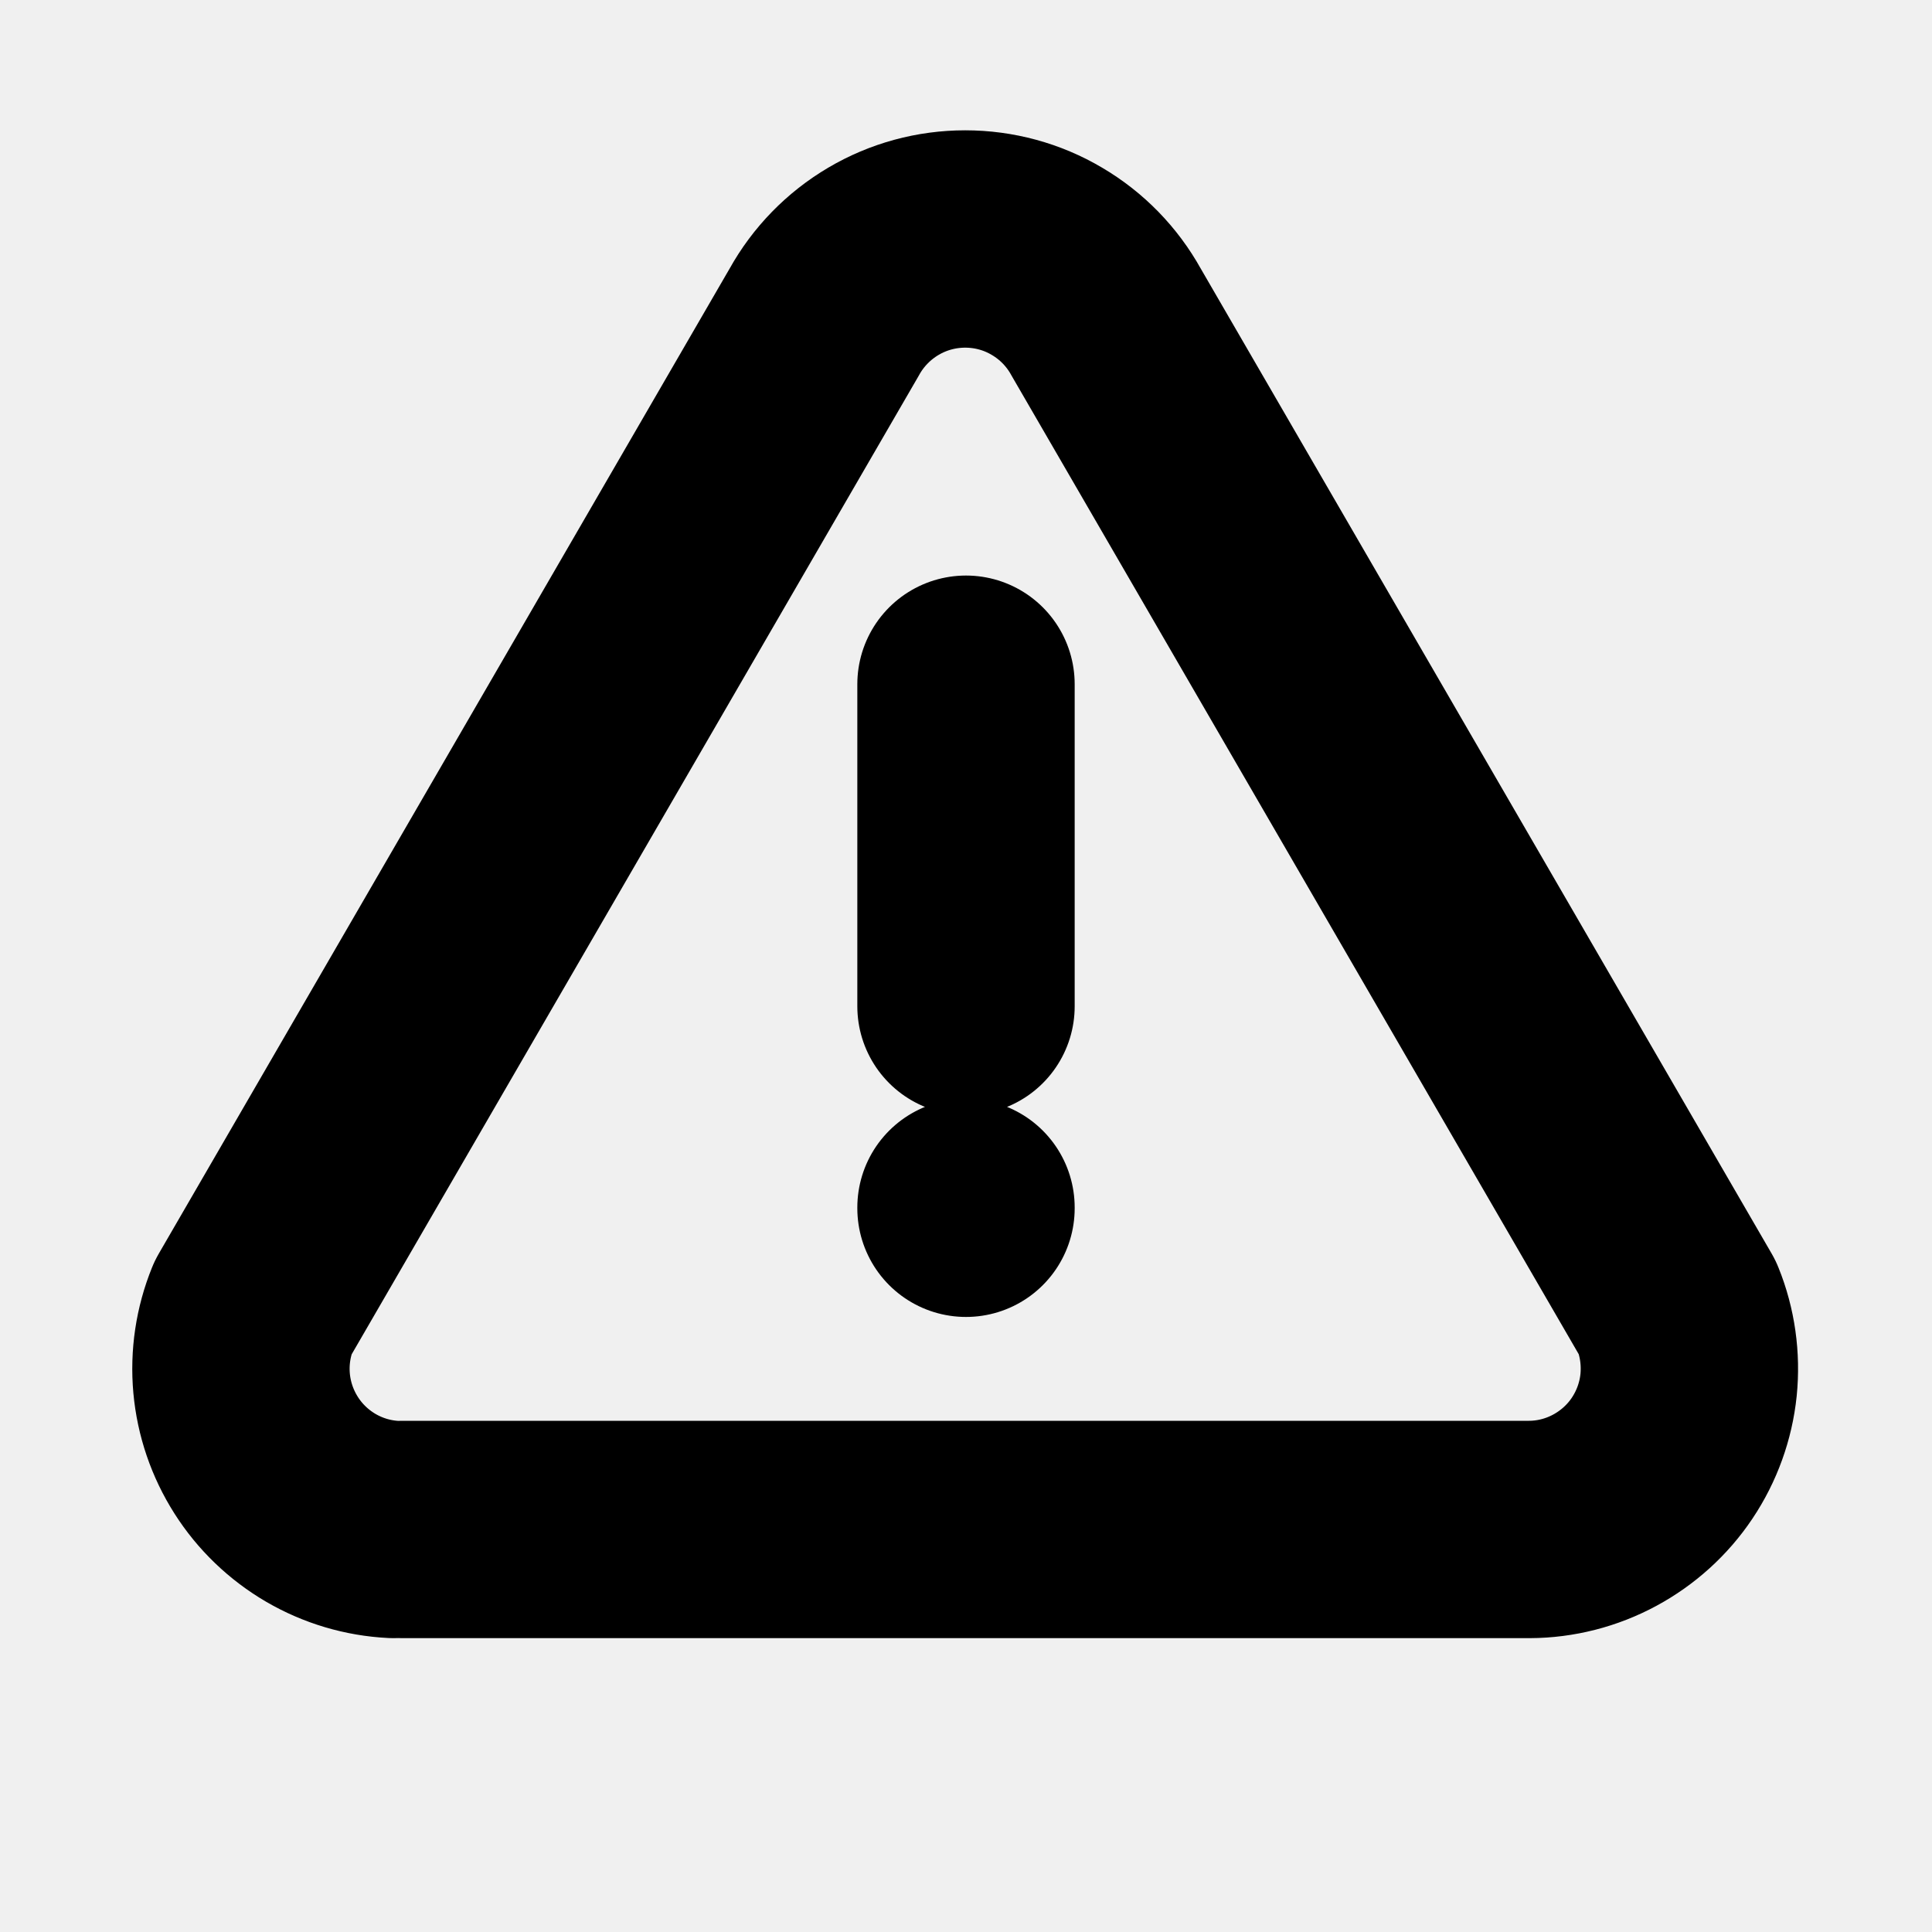
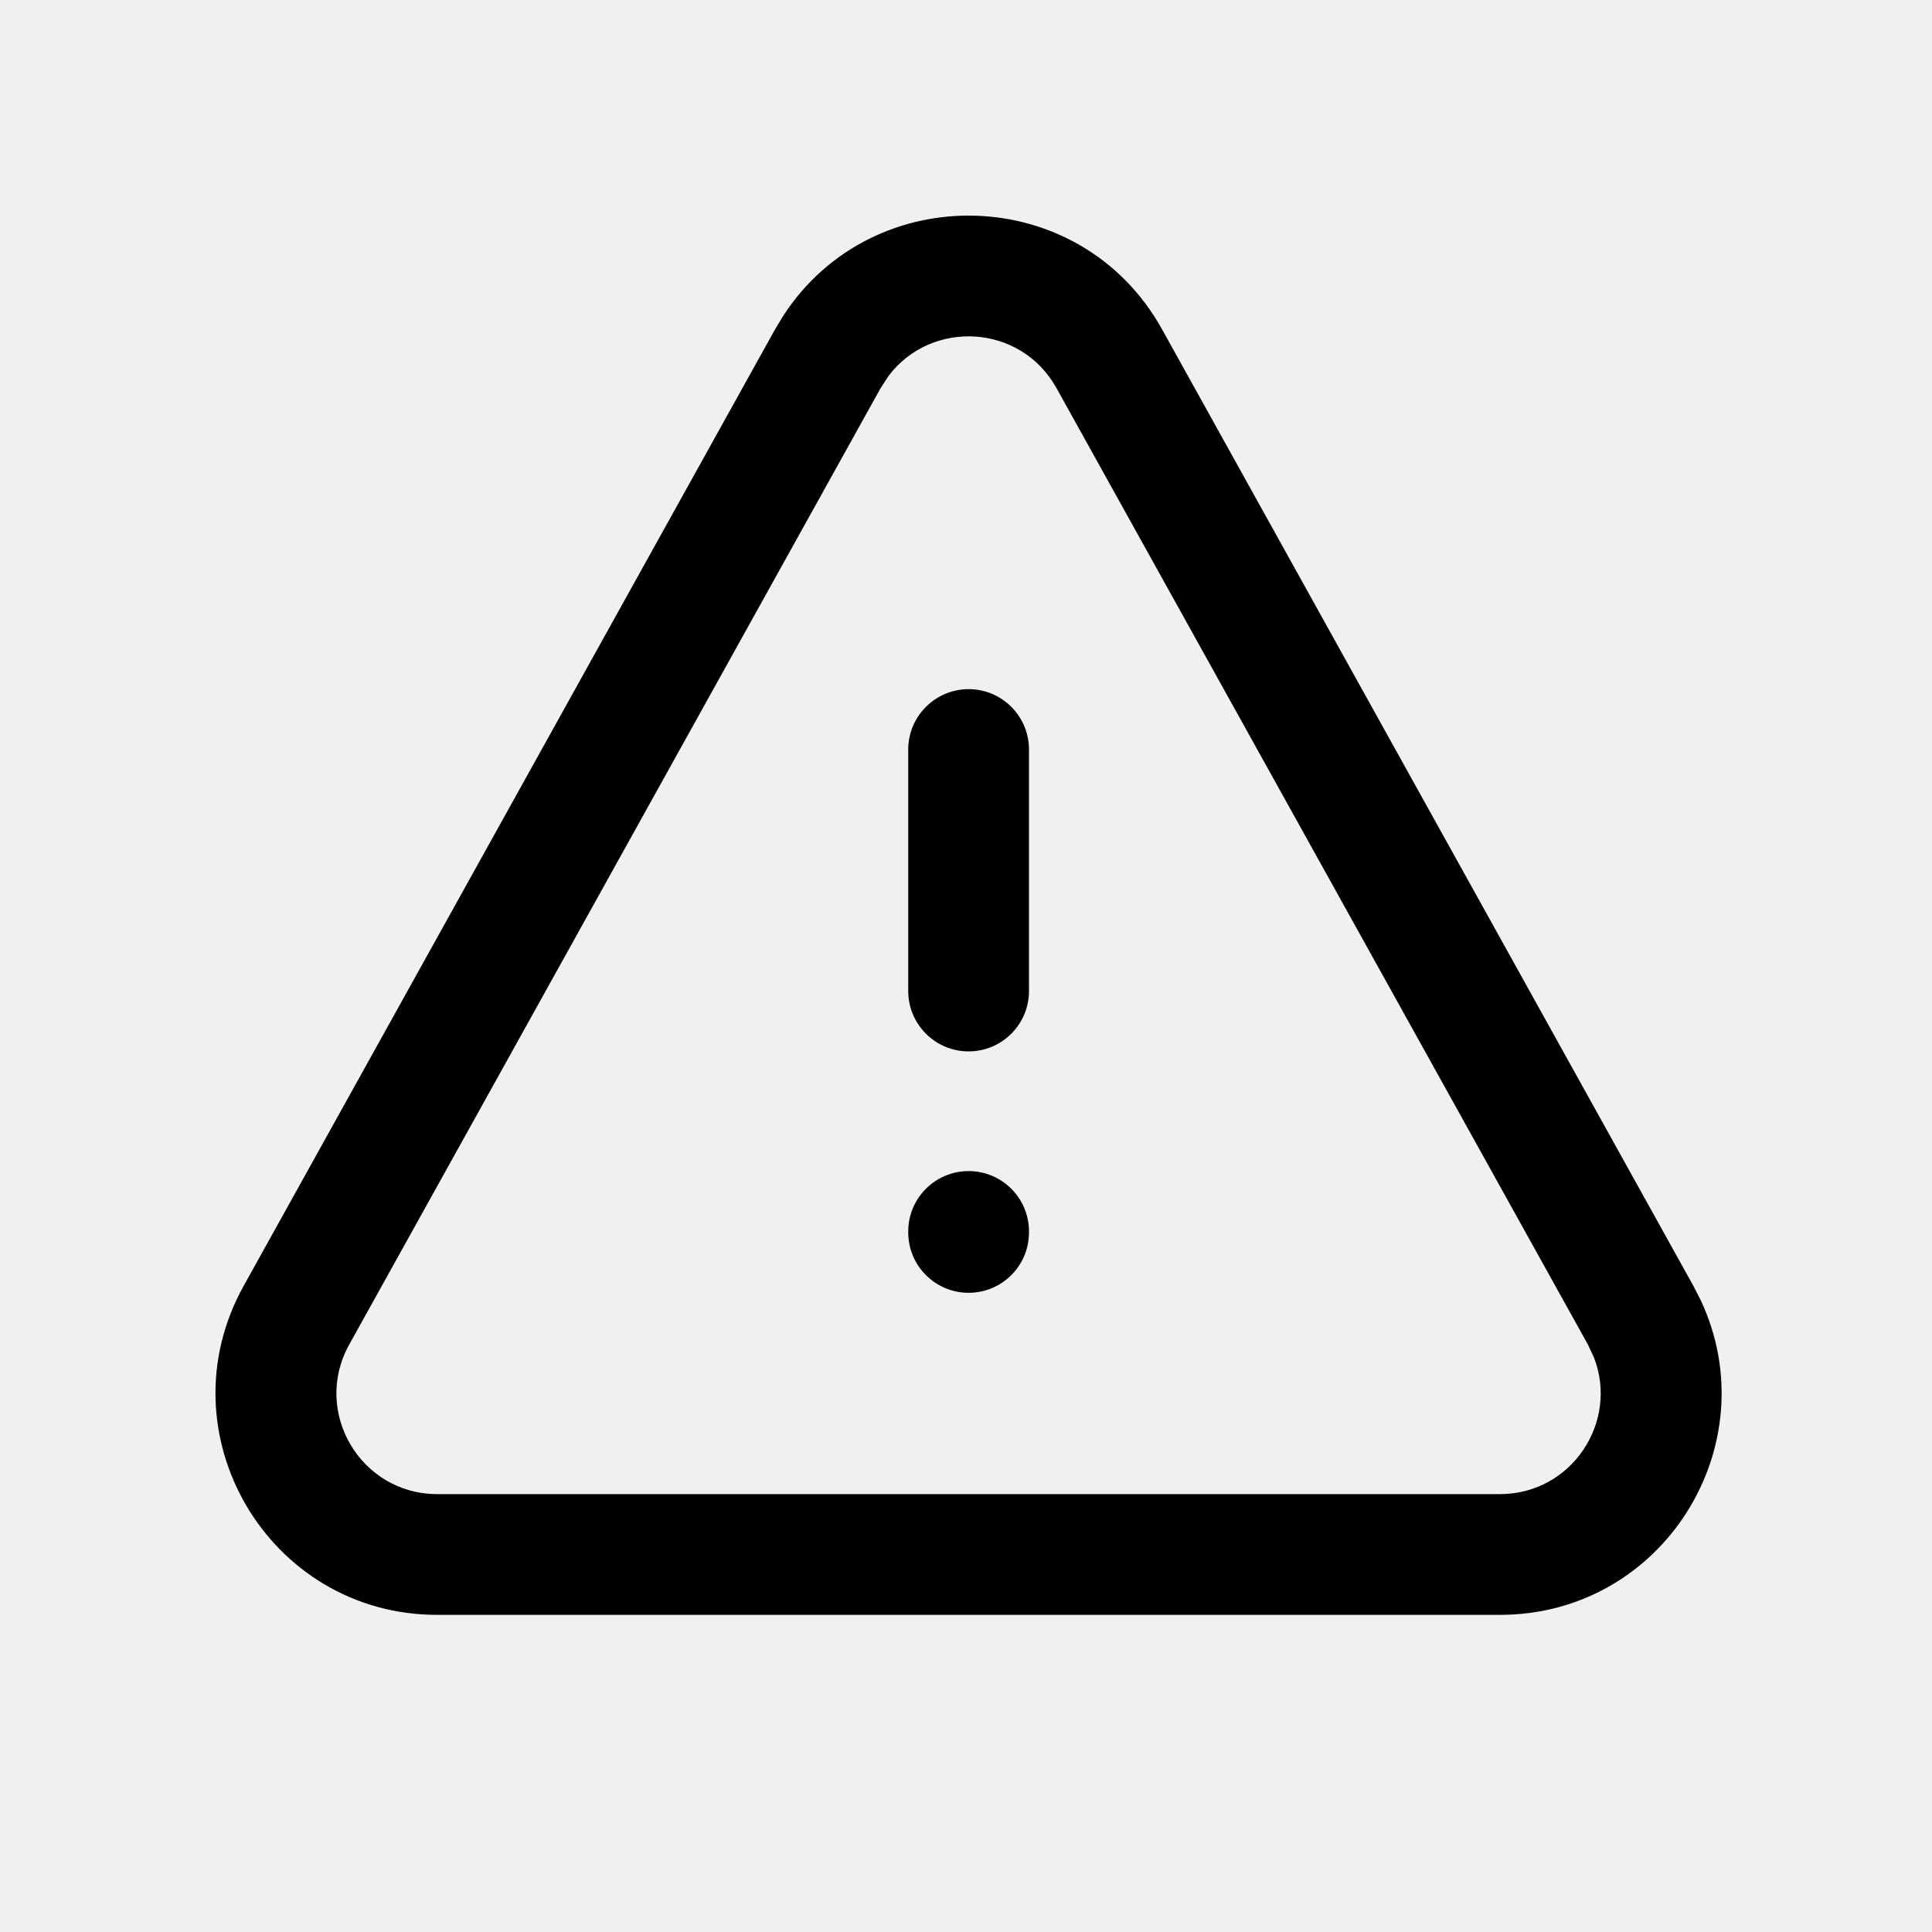
<svg xmlns="http://www.w3.org/2000/svg" width="20" height="20" viewBox="0 0 20 20" fill="none">
-   <g clip-path="url(#clip0_2751_36520)">
-     <path d="M10 7.083V10.417M10 12.5V12.508" stroke="currentColor" stroke-width="2.25" stroke-linecap="round" stroke-linejoin="round" />
-     <path d="M4.167 15.833H15.833C16.105 15.832 16.373 15.763 16.612 15.634C16.851 15.505 17.056 15.32 17.207 15.094C17.358 14.868 17.452 14.608 17.48 14.338C17.507 14.067 17.469 13.794 17.367 13.542L11.45 3.333C11.306 3.073 11.095 2.856 10.838 2.705C10.582 2.553 10.289 2.474 9.992 2.474C9.694 2.474 9.402 2.553 9.145 2.705C8.889 2.856 8.677 3.073 8.533 3.333L2.617 13.542C2.517 13.788 2.477 14.055 2.501 14.319C2.525 14.584 2.612 14.839 2.755 15.064C2.897 15.288 3.092 15.475 3.321 15.609C3.551 15.743 3.809 15.82 4.075 15.833" stroke="currentColor" stroke-width="2.25" stroke-linecap="round" stroke-linejoin="round" />
-   </g>
-   <defs>
-     <clipPath id="clip0_2751_36520">
-       <rect width="20" height="20" fill="white" />
-     </clipPath>
-   </defs>
+   <path d="M8.109 3.268C9.036 1.841 11.184 1.888 12.03 3.41L17.53 13.312L17.604 13.456C18.31 14.955 17.22 16.717 15.527 16.717H4.526C2.778 16.717 1.674 14.839 2.522 13.312L8.023 3.41L8.109 3.268ZM10.937 4.018C10.565 3.348 9.639 3.306 9.198 3.892L9.116 4.018L3.615 13.919C3.229 14.613 3.731 15.467 4.526 15.467H15.527C16.272 15.467 16.76 14.717 16.5 14.051L16.438 13.919L10.937 4.018ZM9.402 12.758V12.748C9.402 12.403 9.682 12.123 10.027 12.123C10.372 12.123 10.652 12.403 10.652 12.748V12.758C10.652 13.103 10.372 13.383 10.027 13.383C9.682 13.383 9.402 13.103 9.402 12.758ZM9.402 10.259V7.759C9.402 7.414 9.682 7.135 10.027 7.134C10.372 7.134 10.652 7.414 10.652 7.759V10.259C10.652 10.604 10.372 10.884 10.027 10.884C9.682 10.884 9.402 10.604 9.402 10.259Z" fill="currentColor" />
</svg>
